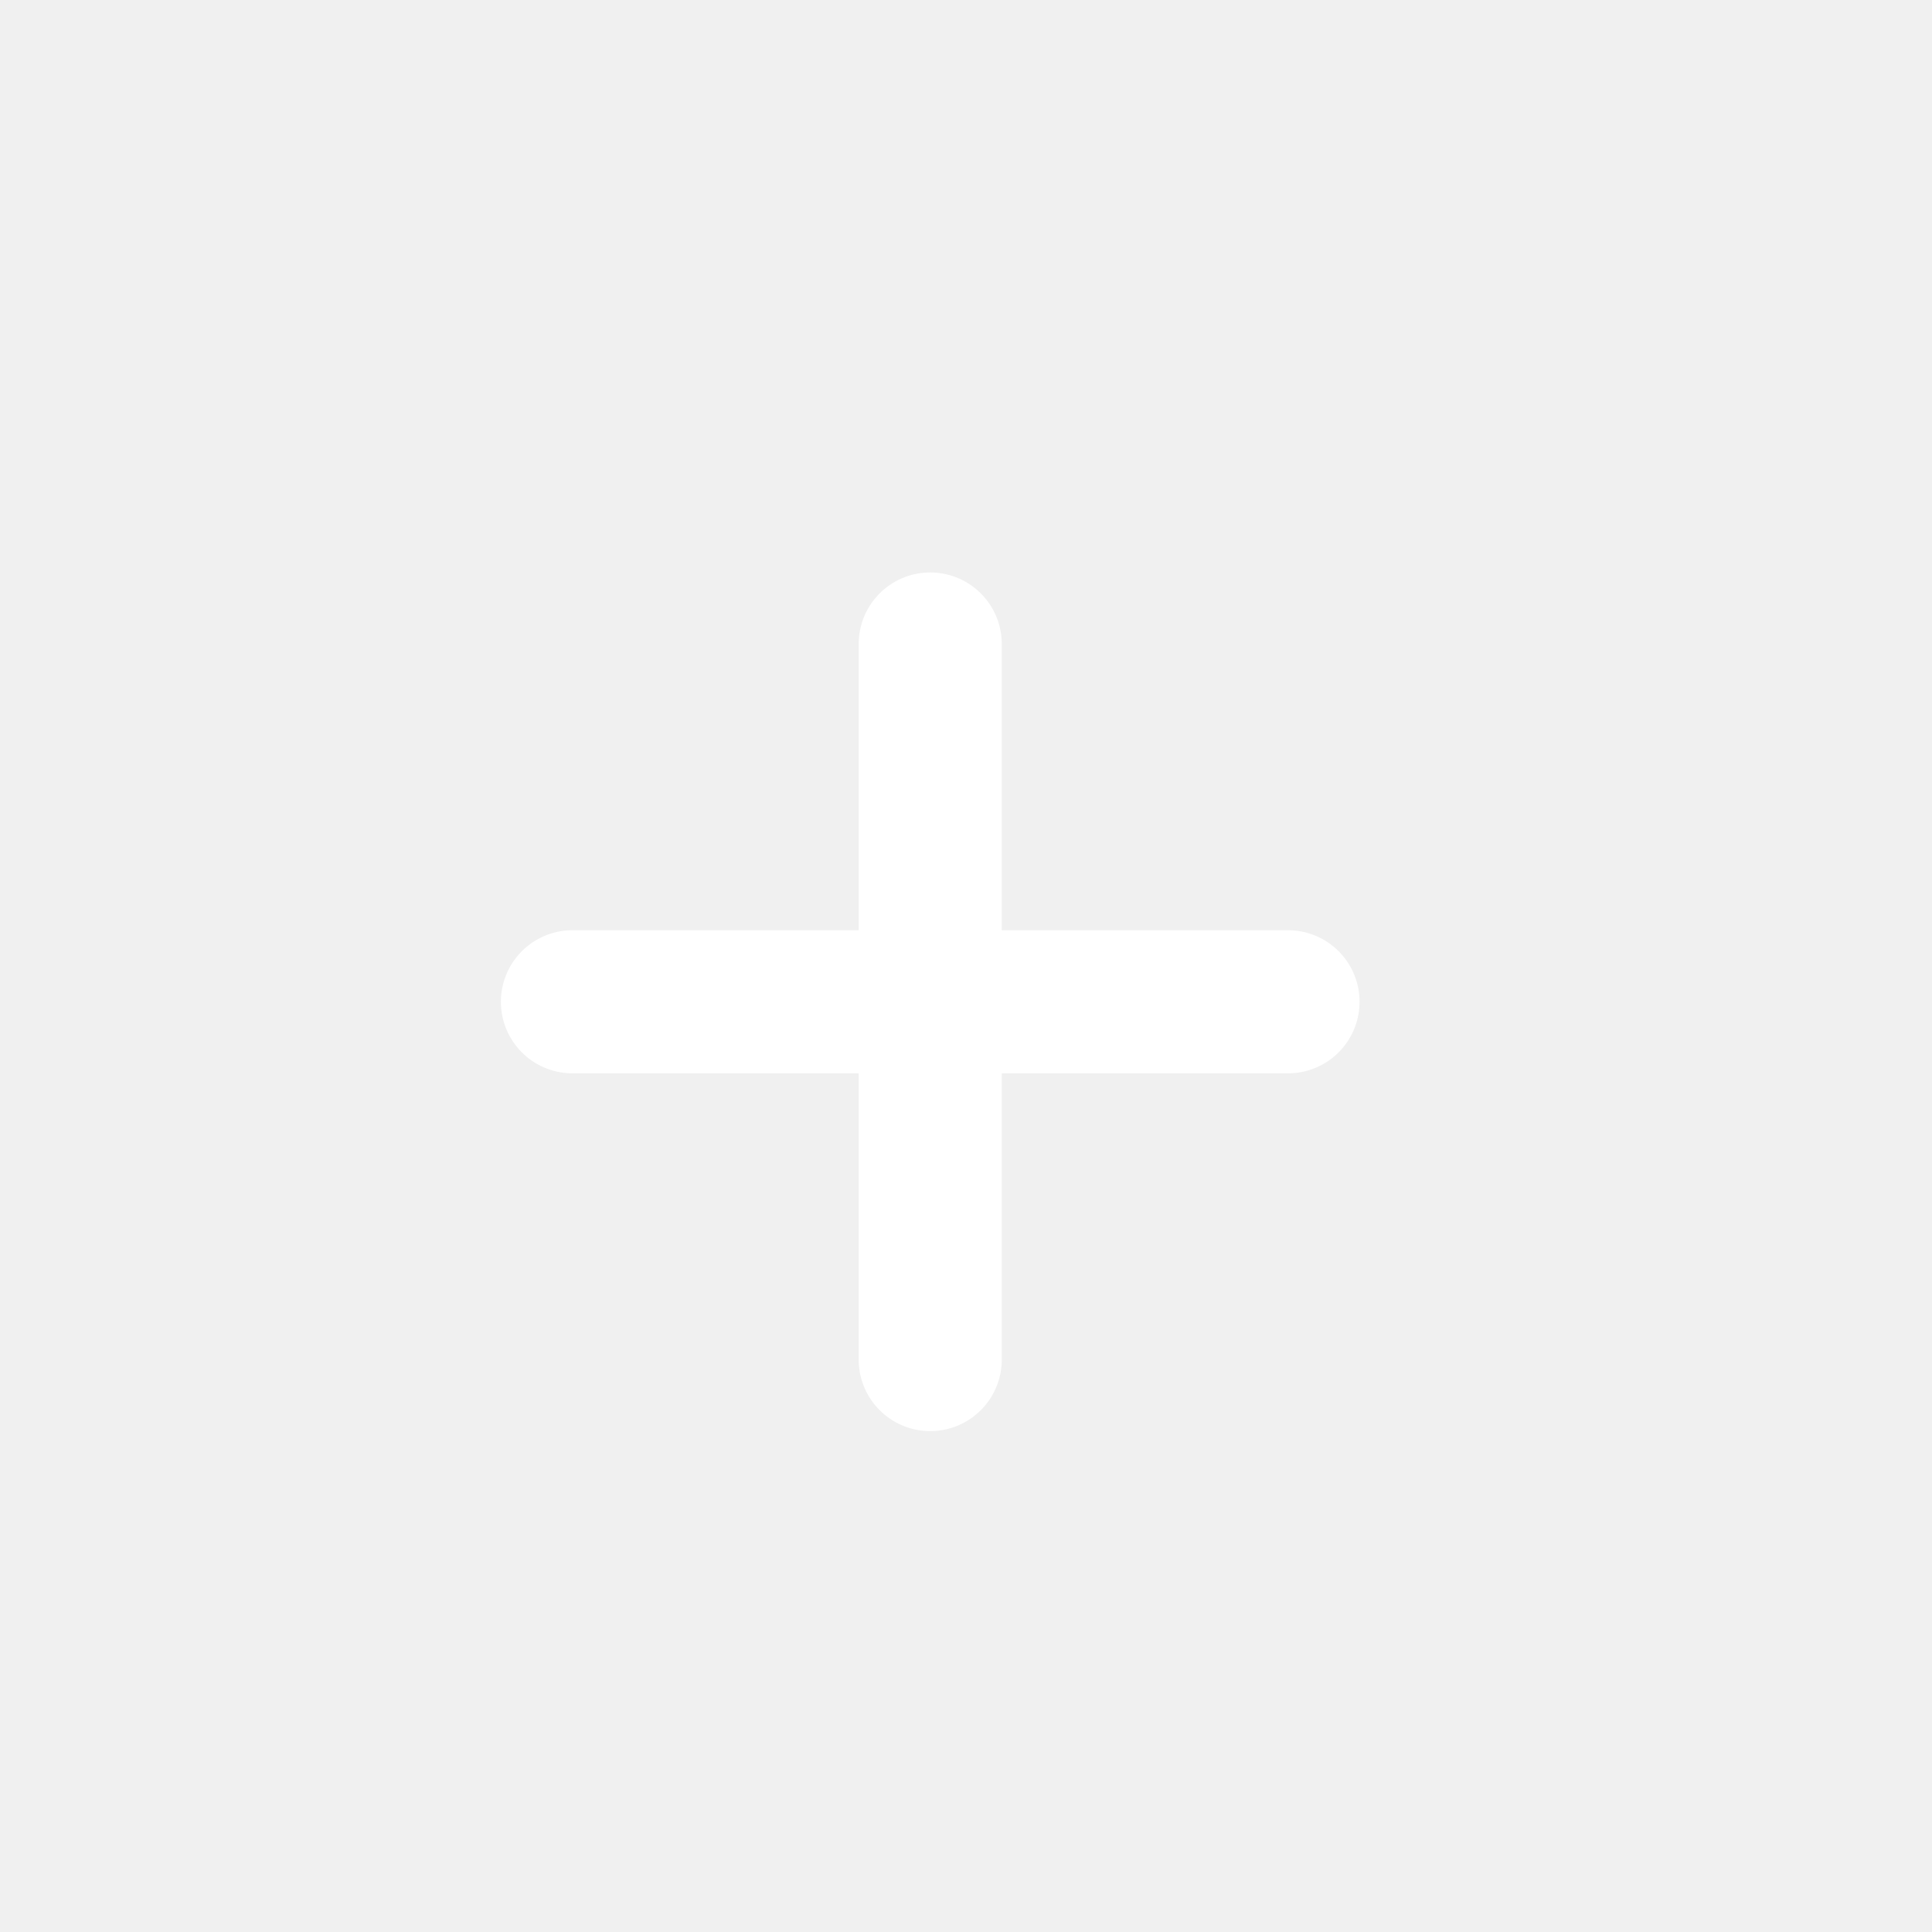
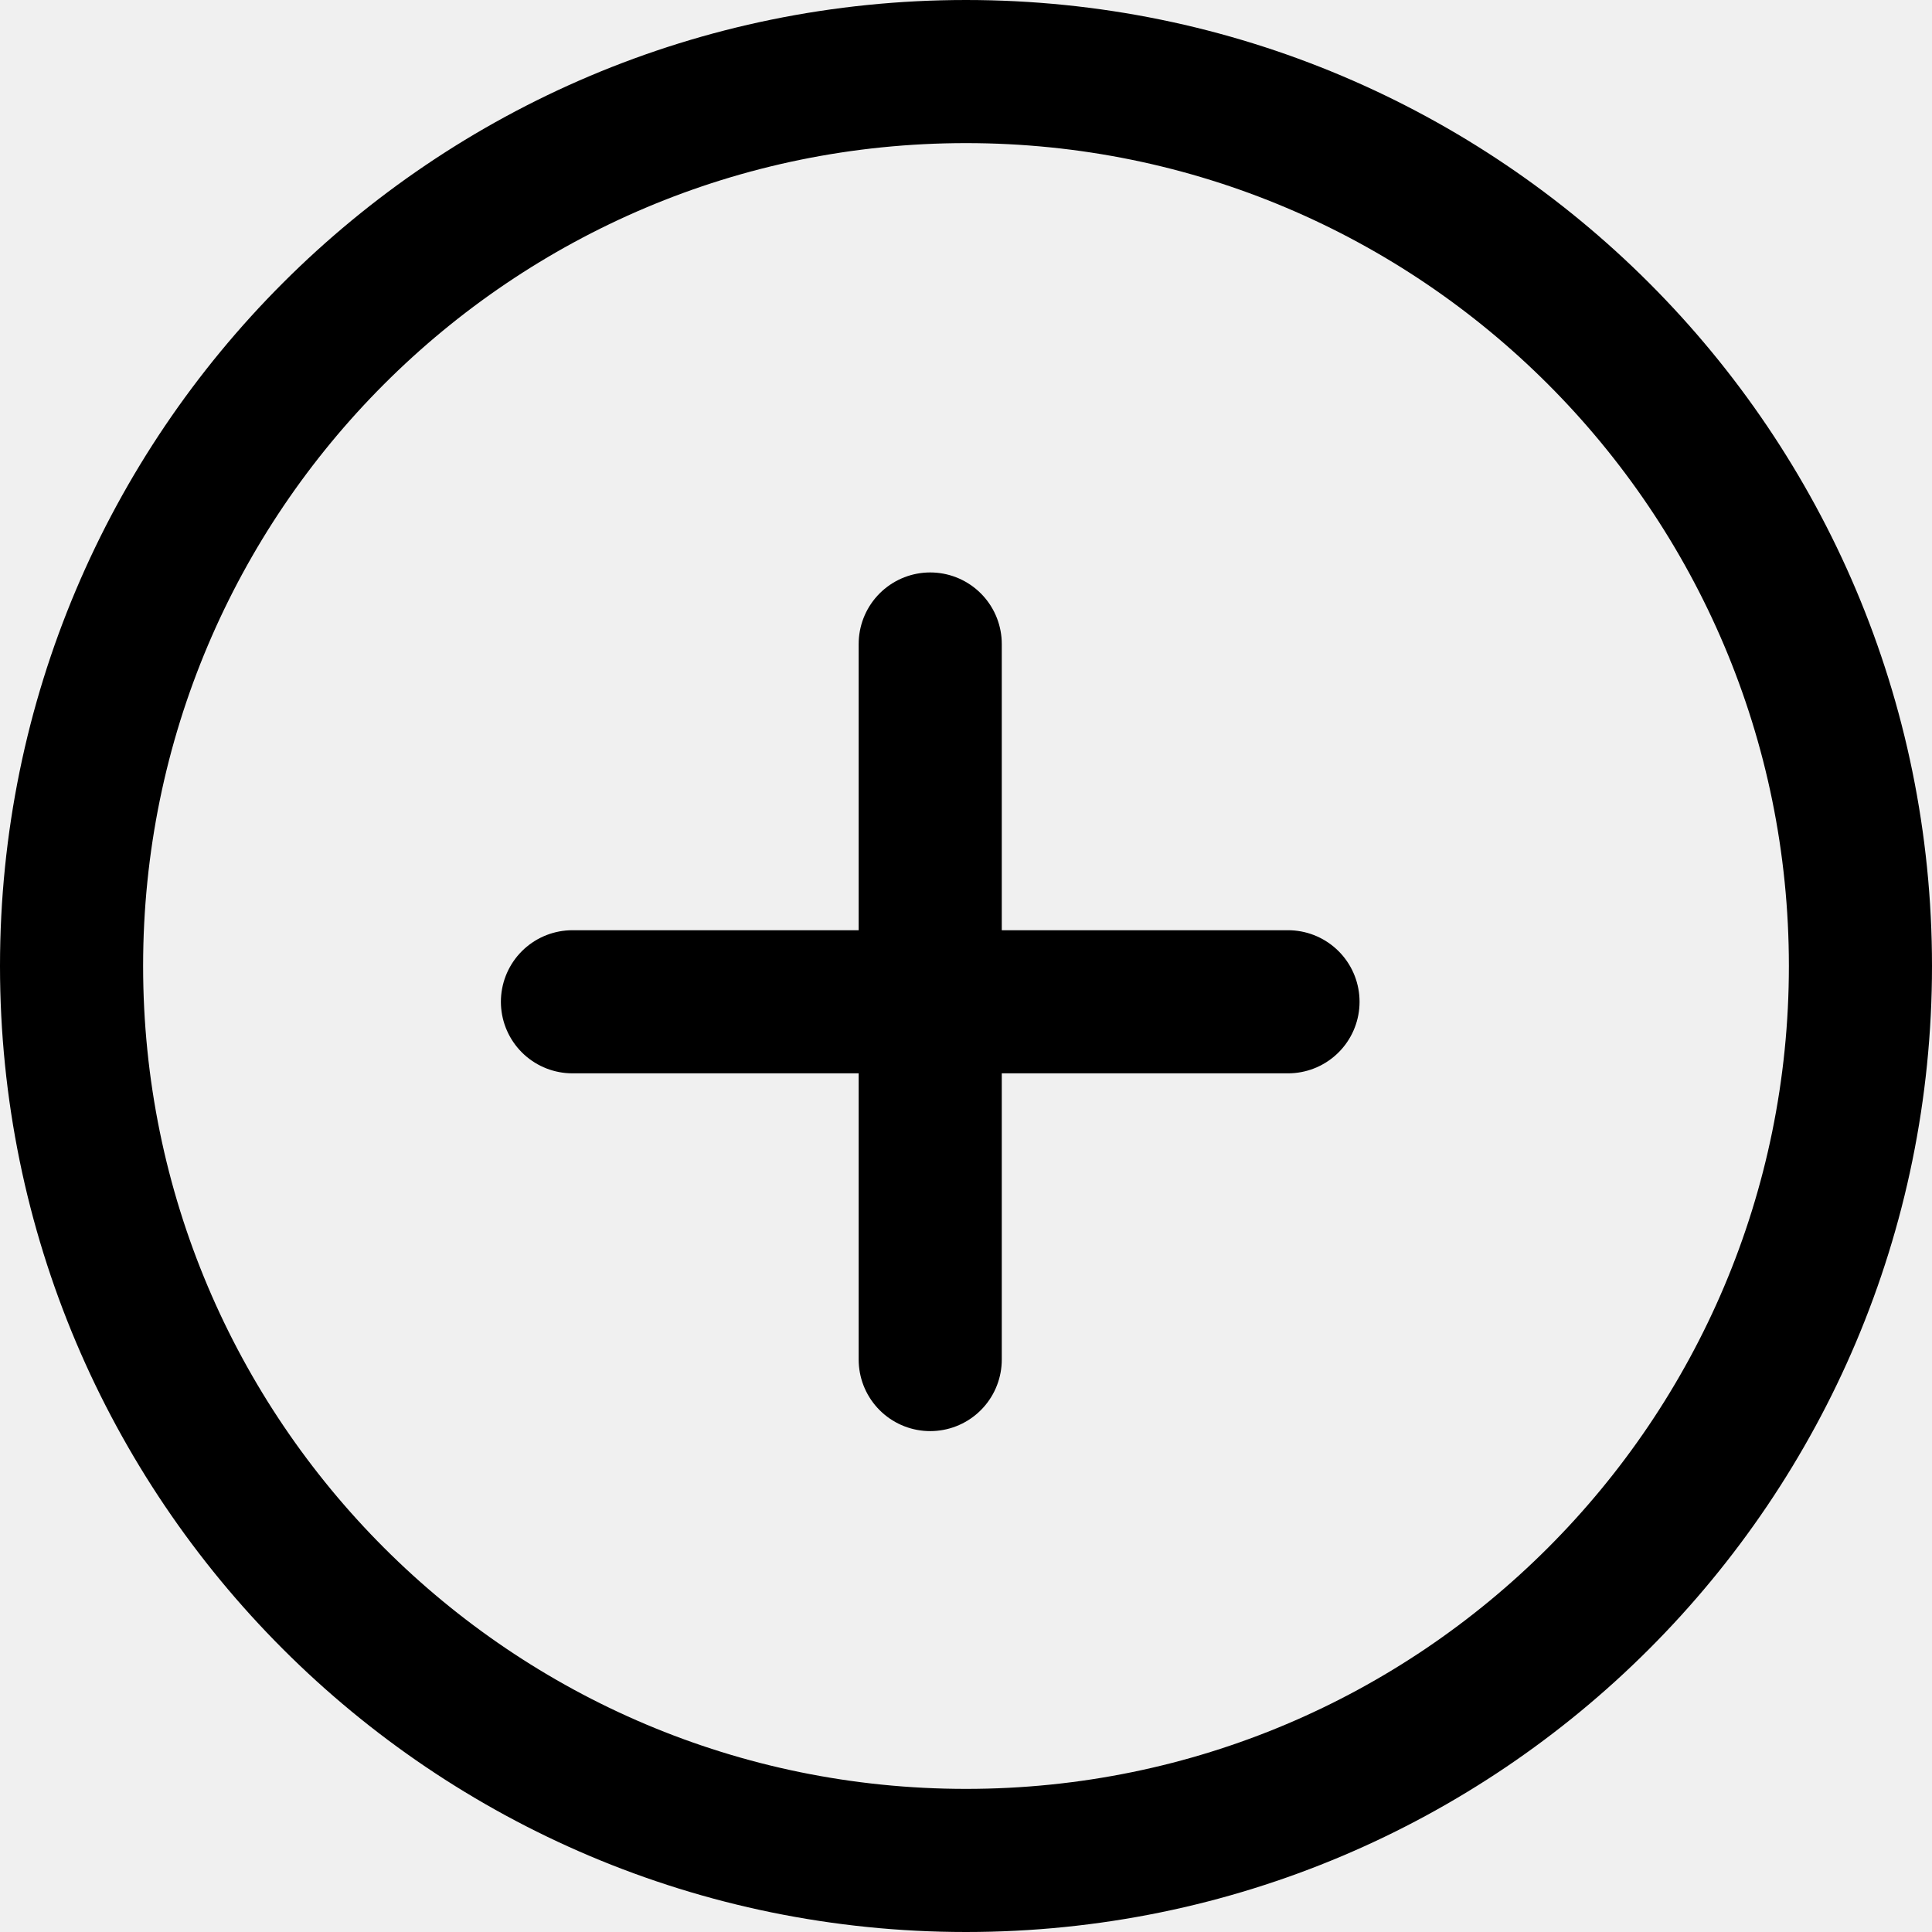
<svg xmlns="http://www.w3.org/2000/svg" width="27" height="27" viewBox="0 0 27 27" fill="none">
-   <path d="M13 9V19" stroke="white" stroke-width="2" stroke-linecap="round" stroke-linejoin="round" />
-   <path d="M8 14H18" stroke="white" stroke-width="2" stroke-linecap="round" stroke-linejoin="round" />
+   <path d="M13 9V19" stroke="black" stroke-width="2" stroke-linecap="round" stroke-linejoin="round" />
+   <path d="M13.5 26C20.404 26 26 20.404 26 13.5C26 6.596 20.404 1 13.5 1C6.596 1 1 6.596 1 13.5C1 20.404 6.596 26 13.5 26Z" stroke="black" stroke-width="2" stroke-linecap="round" stroke-linejoin="round" />
+   <path d="M8 14H18" stroke="black" stroke-width="2" stroke-linecap="round" stroke-linejoin="round" />
</svg>
